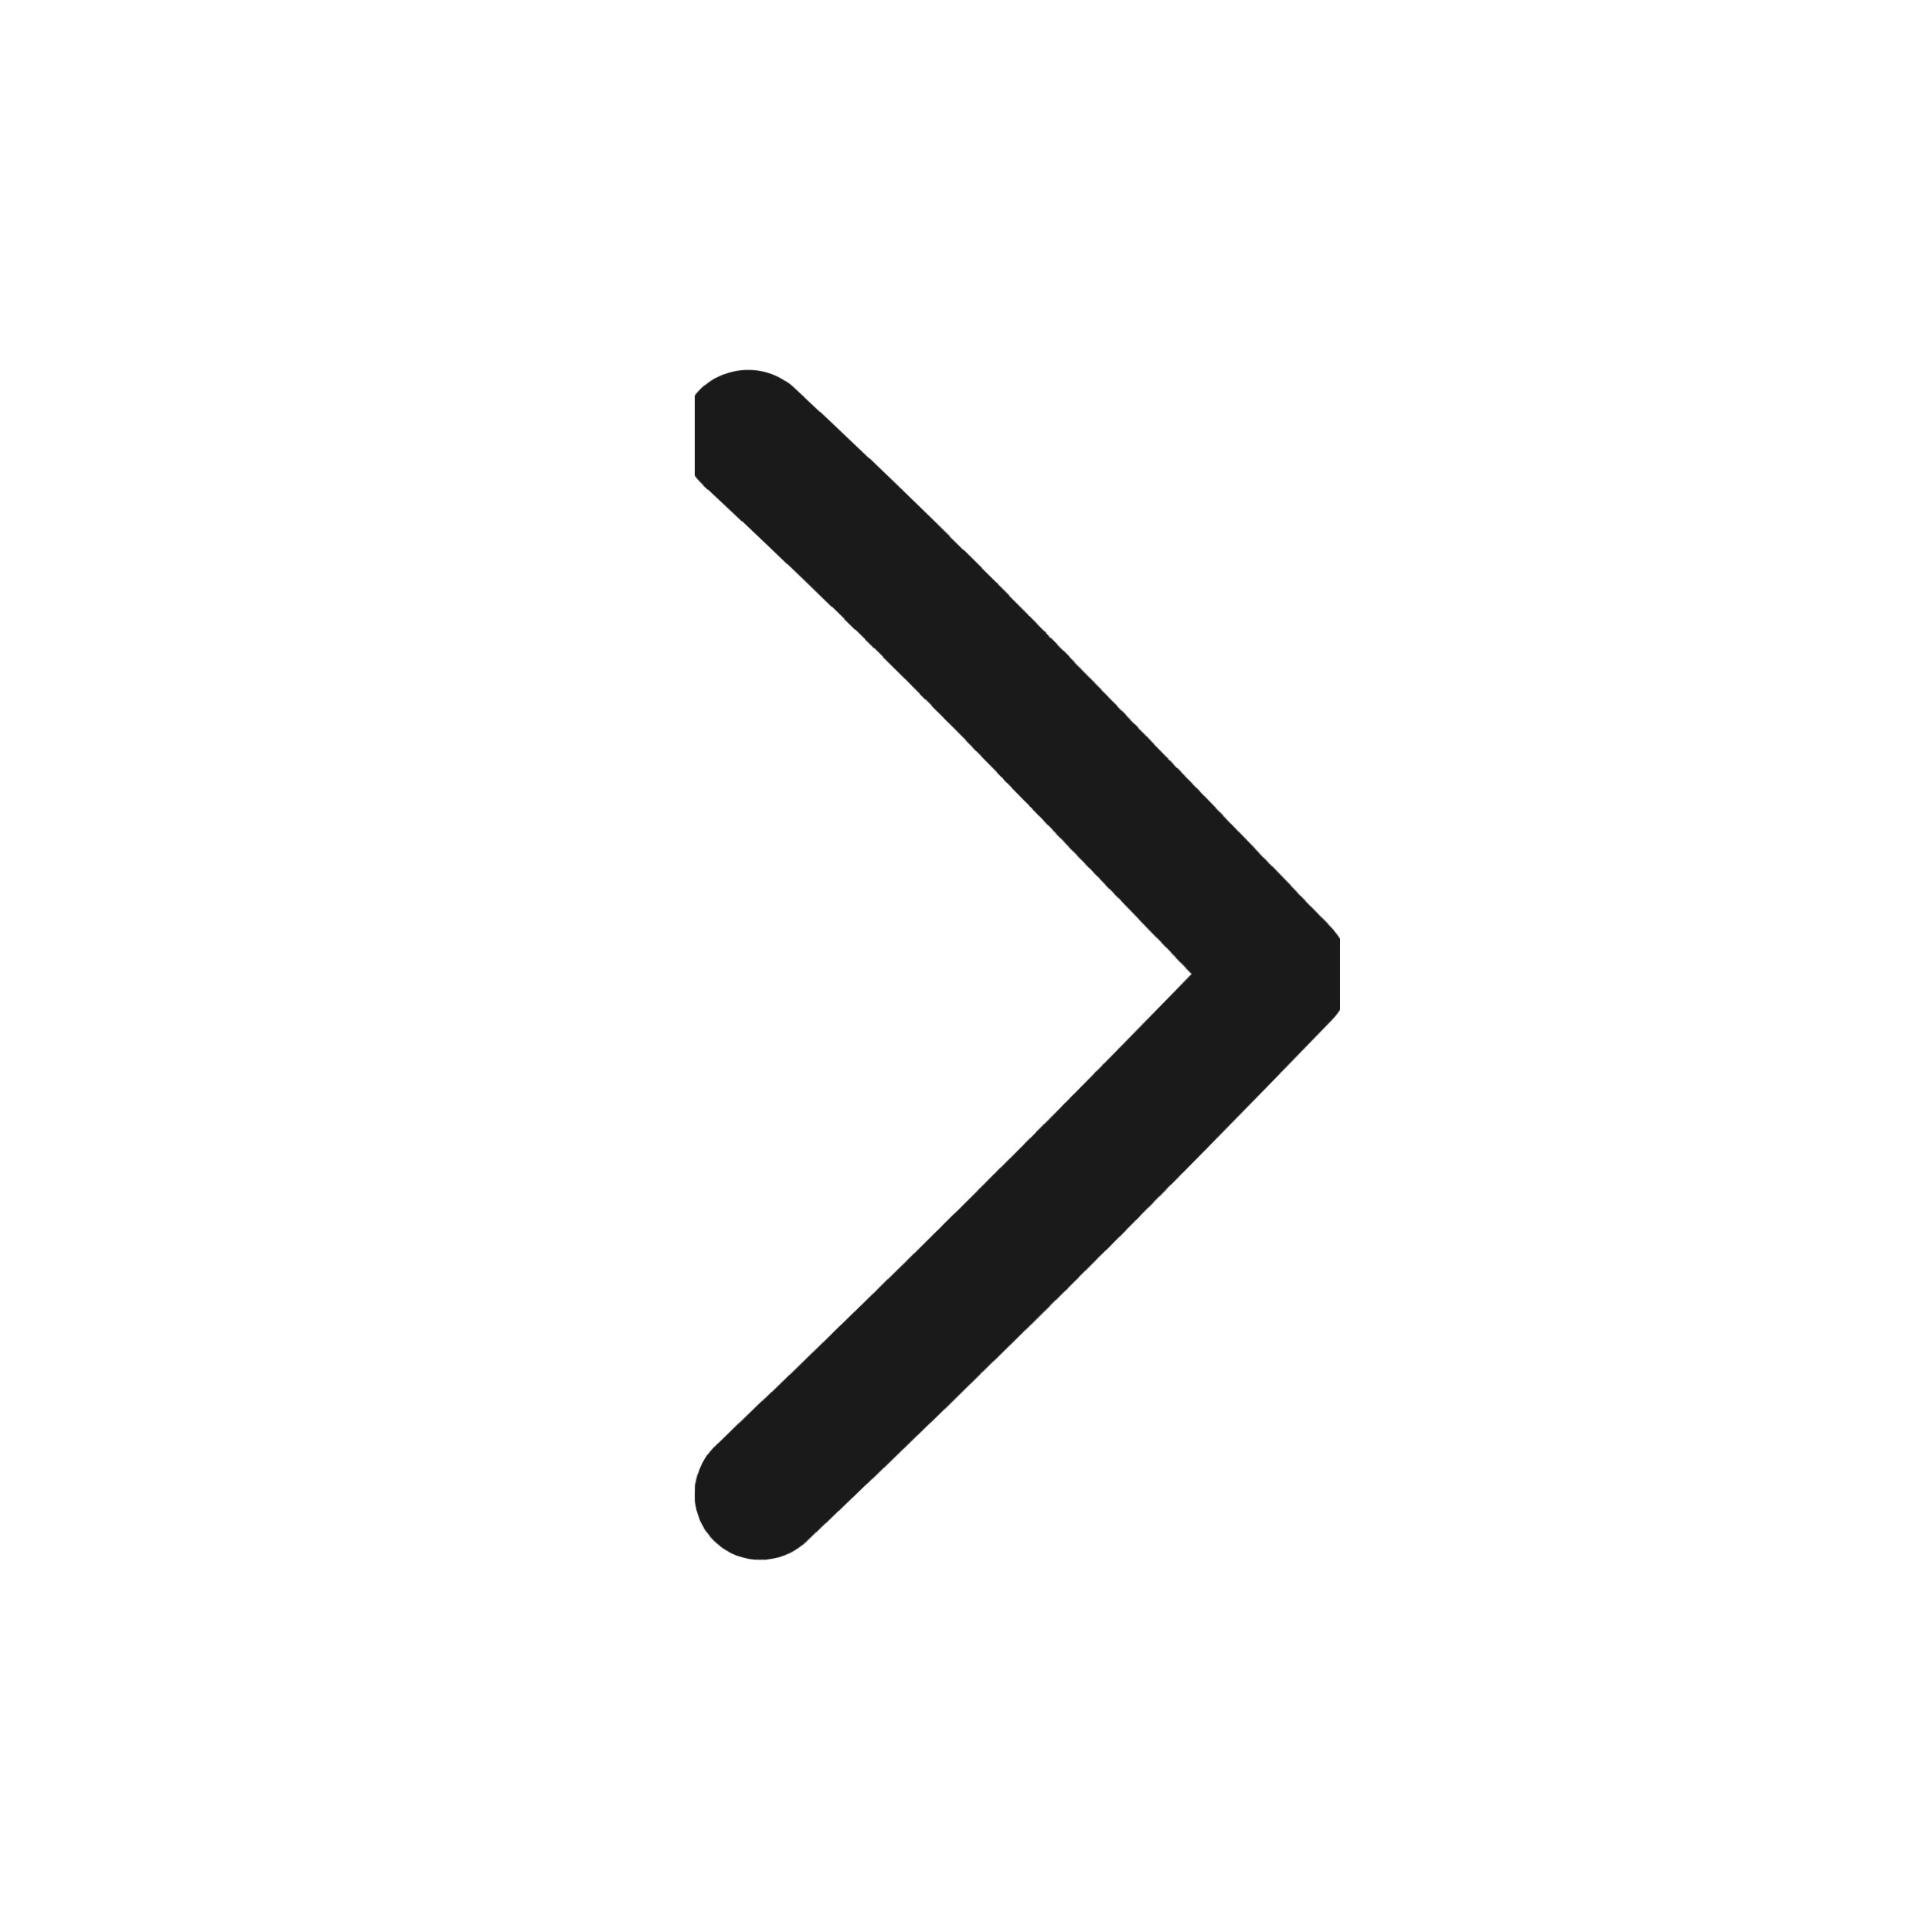
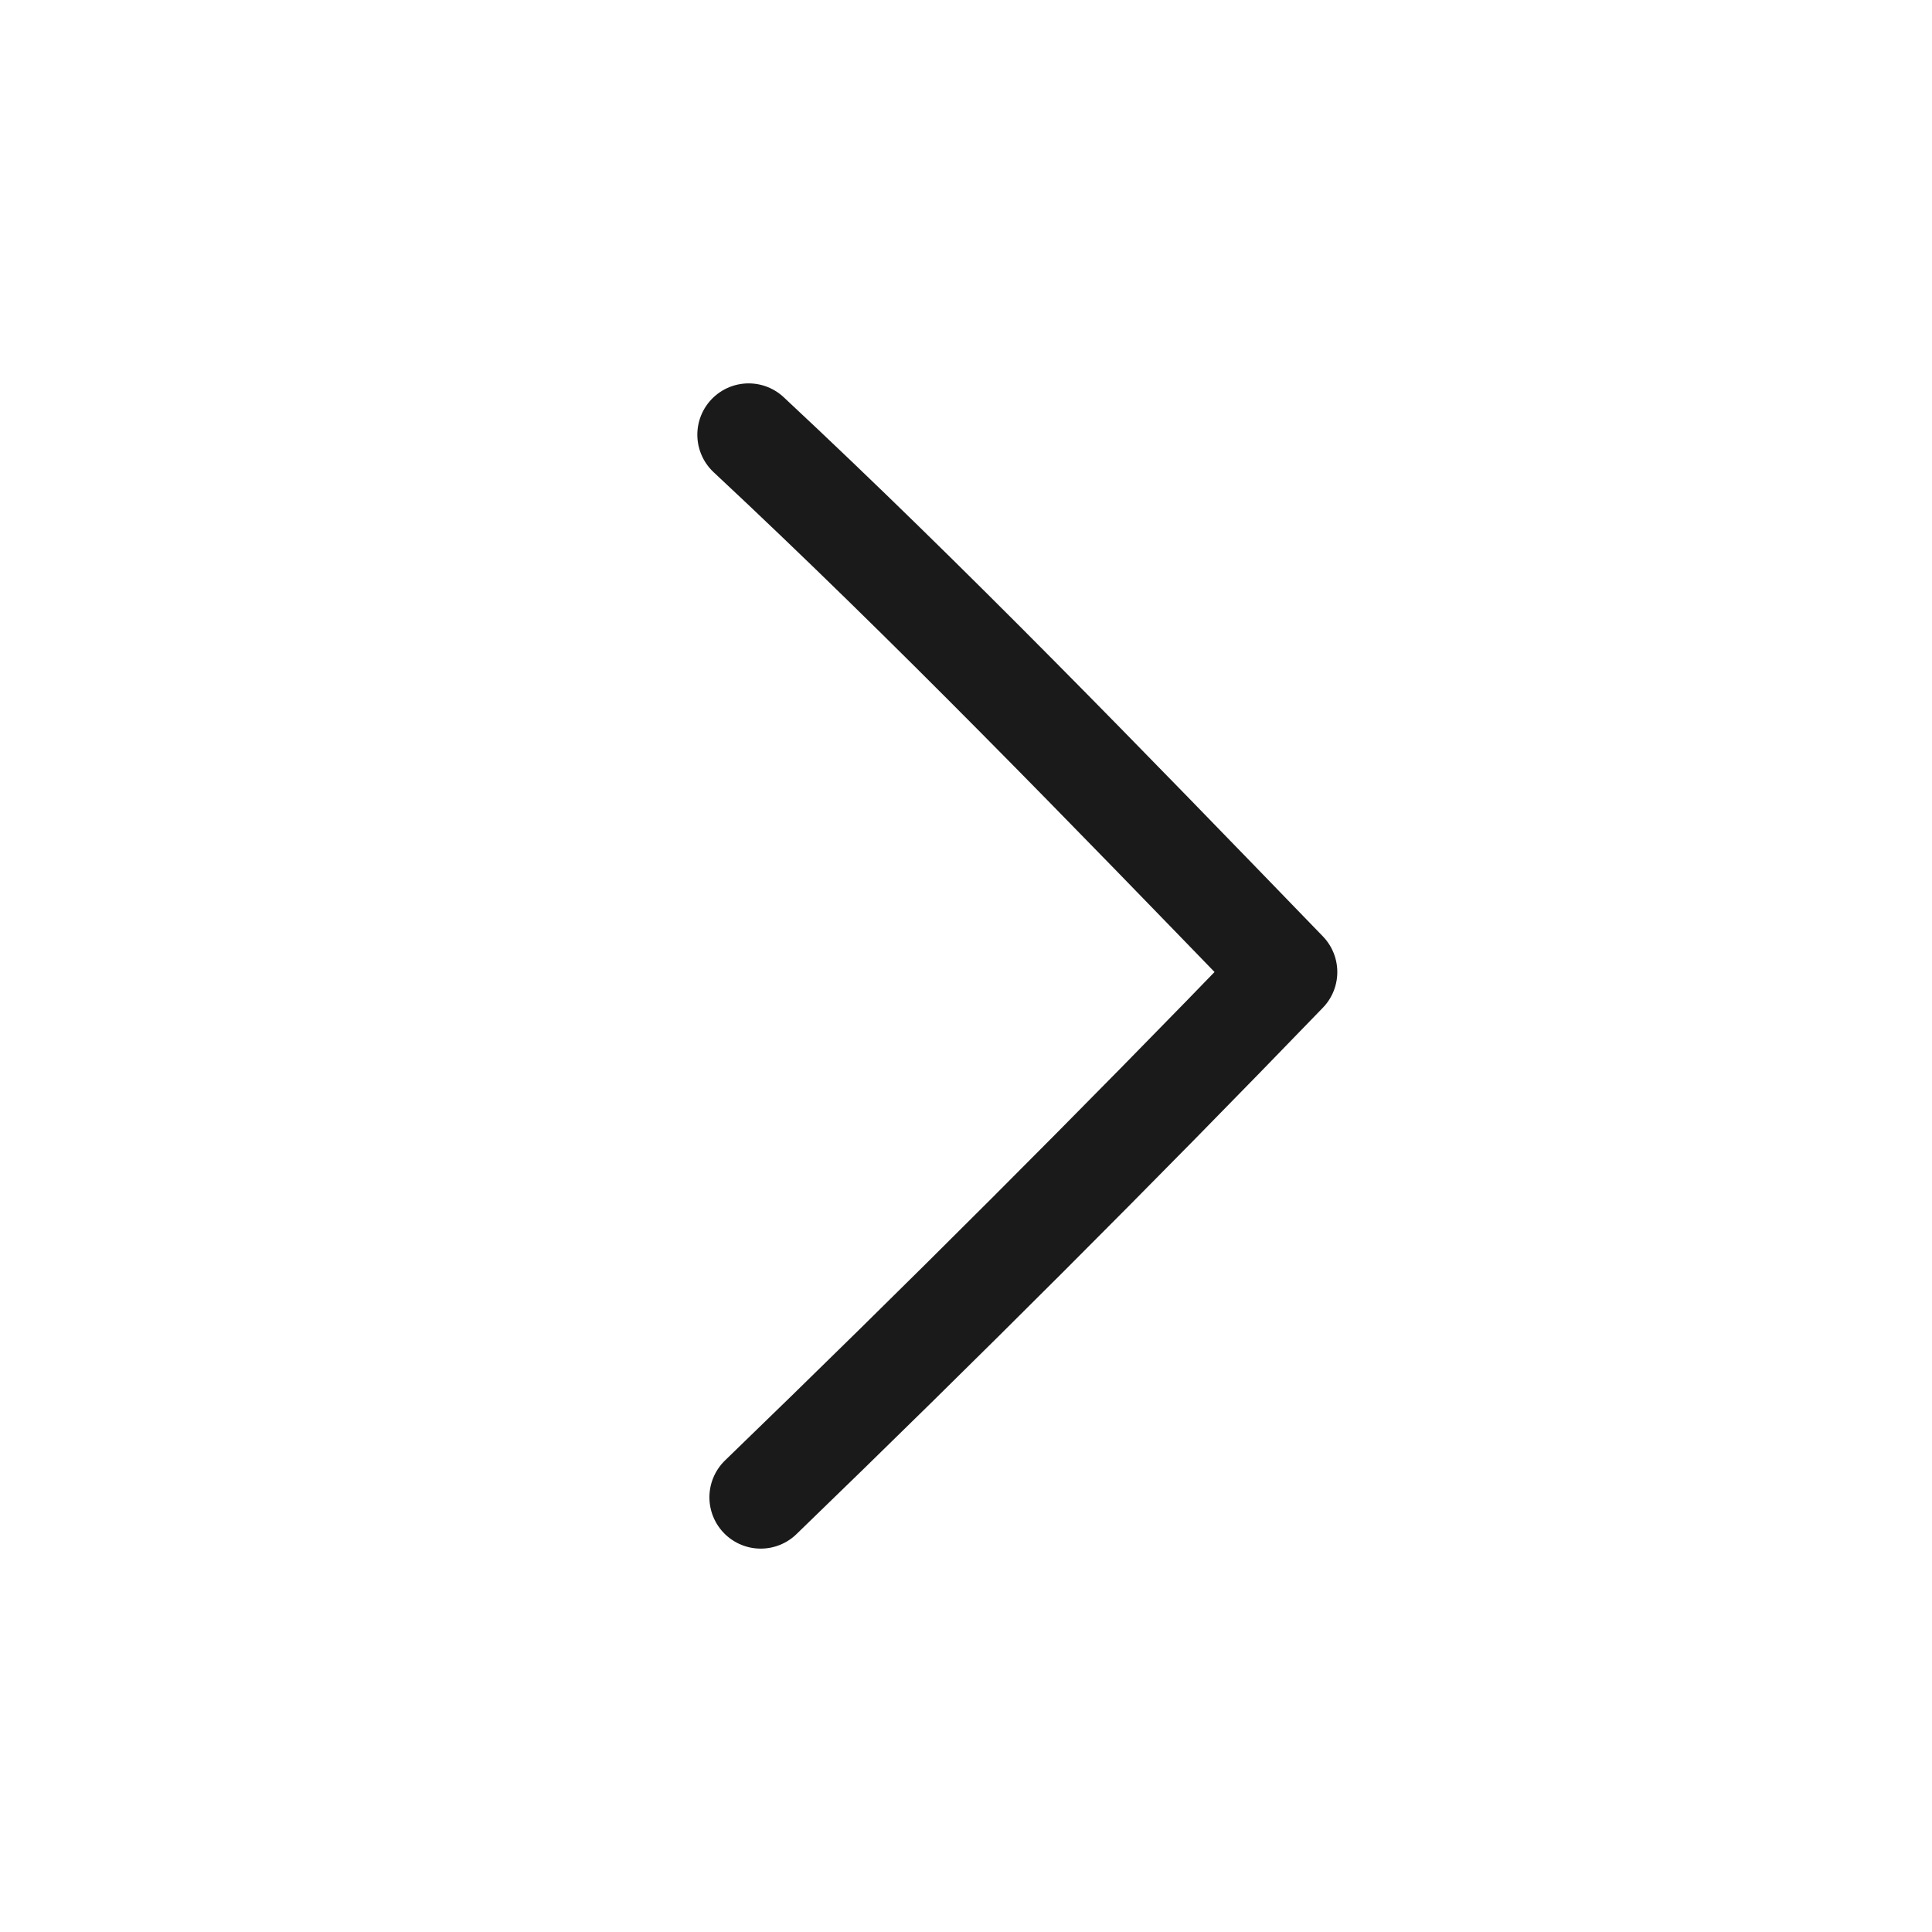
- <svg xmlns="http://www.w3.org/2000/svg" viewBox="0 0 64 64" fill="none" stroke="#1a1a1a" stroke-width="4.4" stroke-linecap="round" stroke-linejoin="round">
-   <defs>
-     <filter id="marker" x="-10%" y="-10%" width="120%" height="120%">
-       <feTurbulence type="fractalNoise" baseFrequency="0.03" numOctaves="1" seed="4" />
-       <feDisplacementMap in="SourceGraphic" scale="1.1" xChannelSelector="R" yChannelSelector="G" />
-     </filter>
-   </defs>
-   <g filter="url(#marker)">
+ <svg xmlns="http://www.w3.org/2000/svg" viewBox="0 0 64 64" fill="none" stroke="#1a1a1a" stroke-width="3.4" stroke-linecap="round" stroke-linejoin="round">
+   <g>
    <path d="M24.8 14.4C30.8 20 36.6 26 42.6 32.2 37 38 31.2 43.8 25.2 49.6" />
  </g>
</svg>
